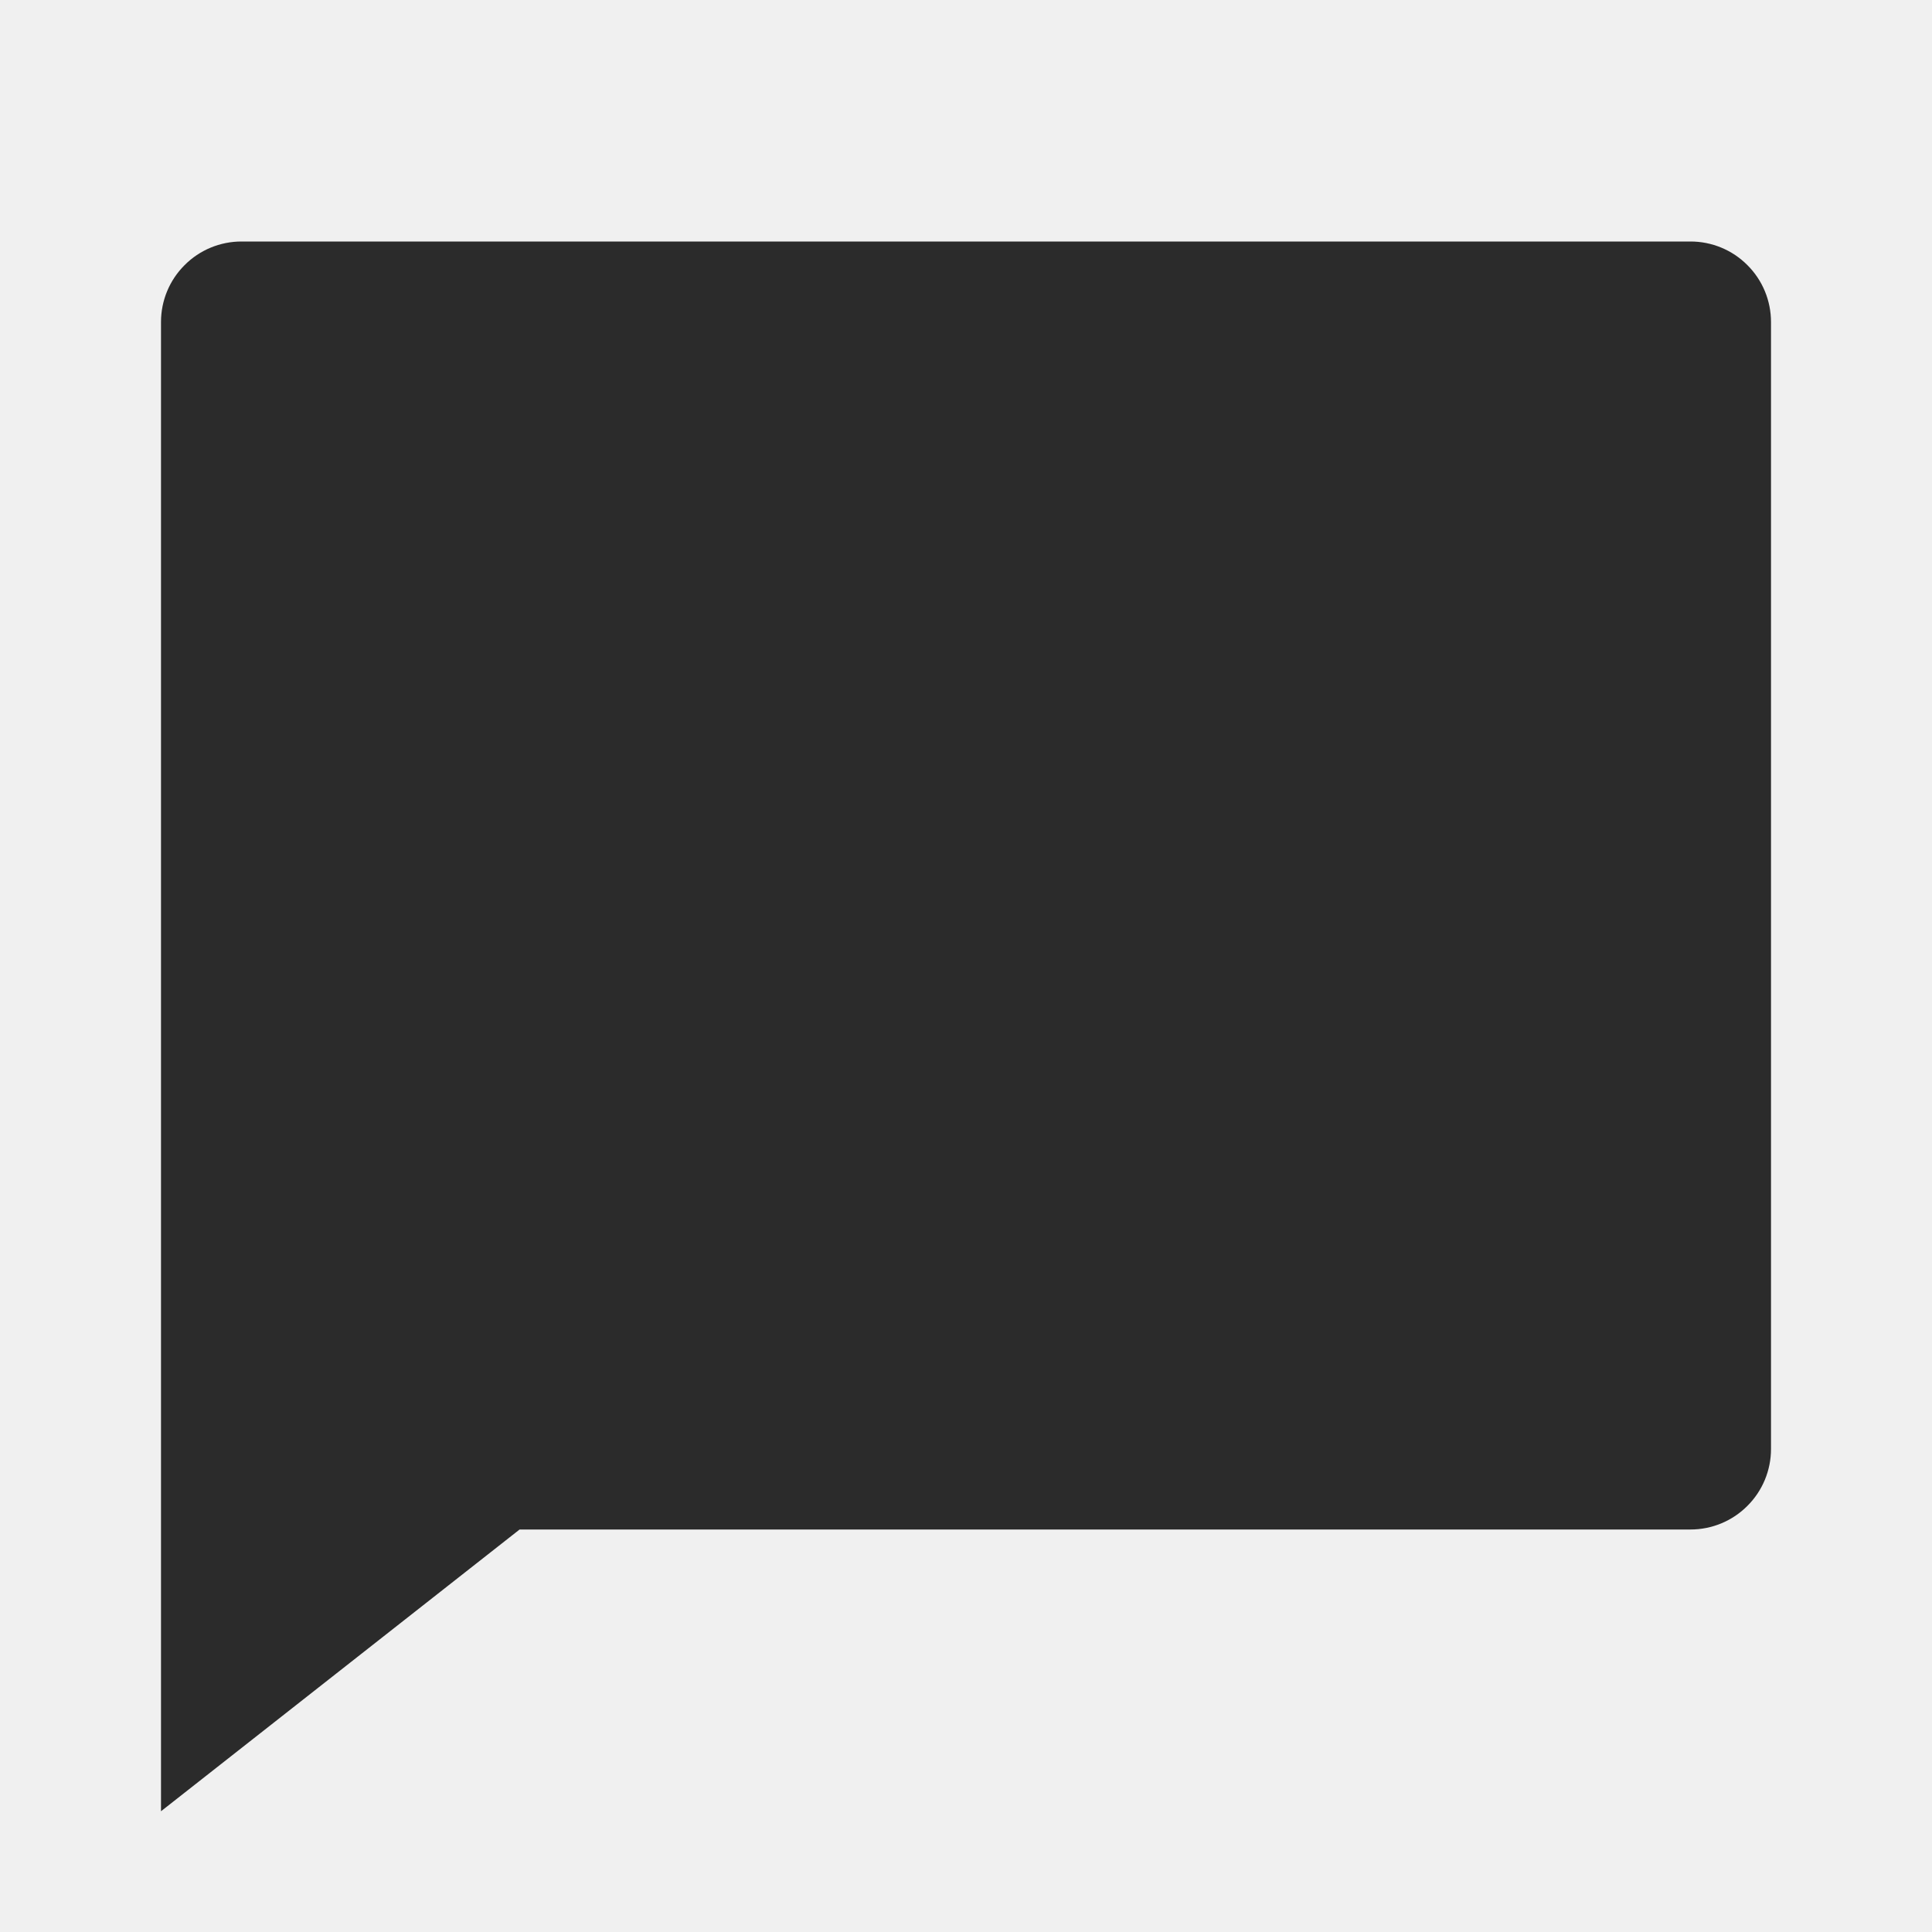
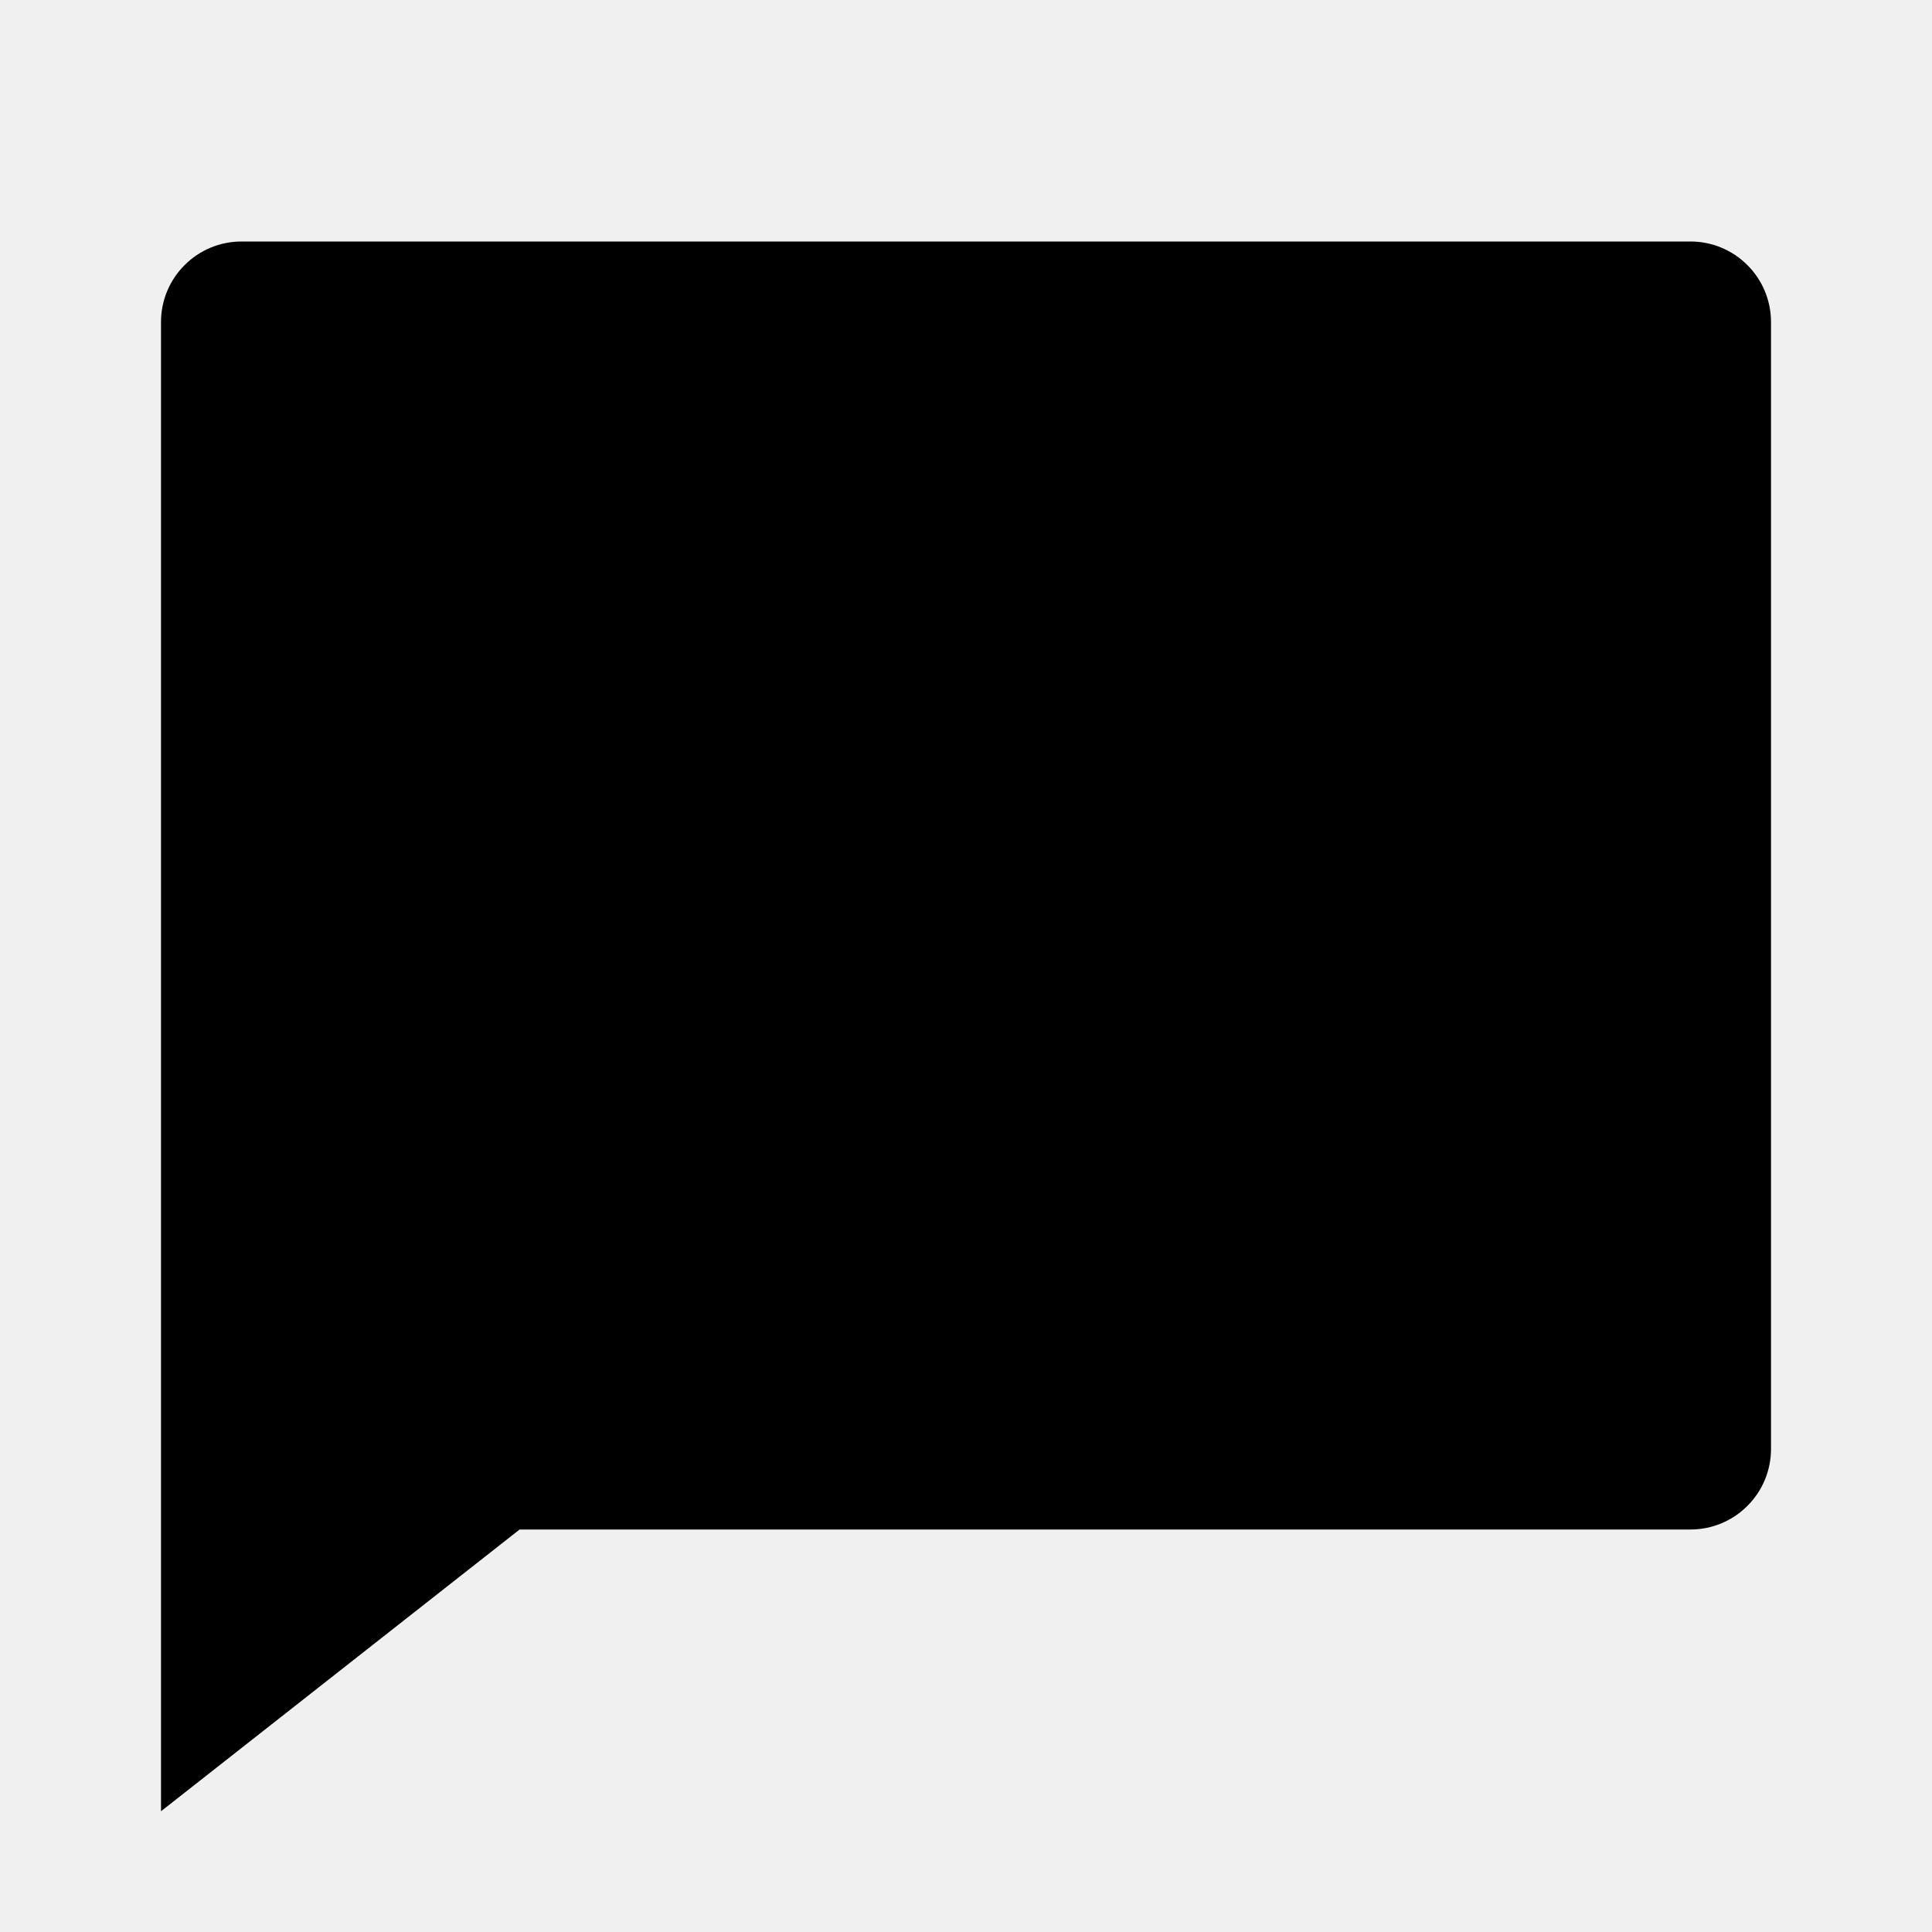
<svg xmlns="http://www.w3.org/2000/svg" width="18" height="18" viewBox="0 0 18 18" fill="none">
  <g clip-path="url(#clip0_3_213)">
-     <path d="M4.841 14.25L1.5 16.875V3C1.5 2.801 1.579 2.61 1.72 2.47C1.86 2.329 2.051 2.25 2.25 2.25H15.75C15.949 2.25 16.14 2.329 16.28 2.47C16.421 2.61 16.5 2.801 16.5 3V13.5C16.5 13.699 16.421 13.89 16.28 14.03C16.14 14.171 15.949 14.25 15.75 14.25H4.841Z" fill="#2B2B2B" />
+     <path d="M4.841 14.25L1.5 16.875V3C1.5 2.801 1.579 2.61 1.72 2.47C1.86 2.329 2.051 2.25 2.25 2.25H15.75C15.949 2.25 16.14 2.329 16.28 2.47C16.421 2.61 16.5 2.801 16.5 3V13.5C16.5 13.699 16.421 13.89 16.28 14.03C16.14 14.171 15.949 14.25 15.75 14.25H4.841Z" fill="black" />
  </g>
  <defs>
    <clipPath id="clip0_3_213">
      <rect width="18" height="18" fill="white" />
    </clipPath>
  </defs>
</svg>
